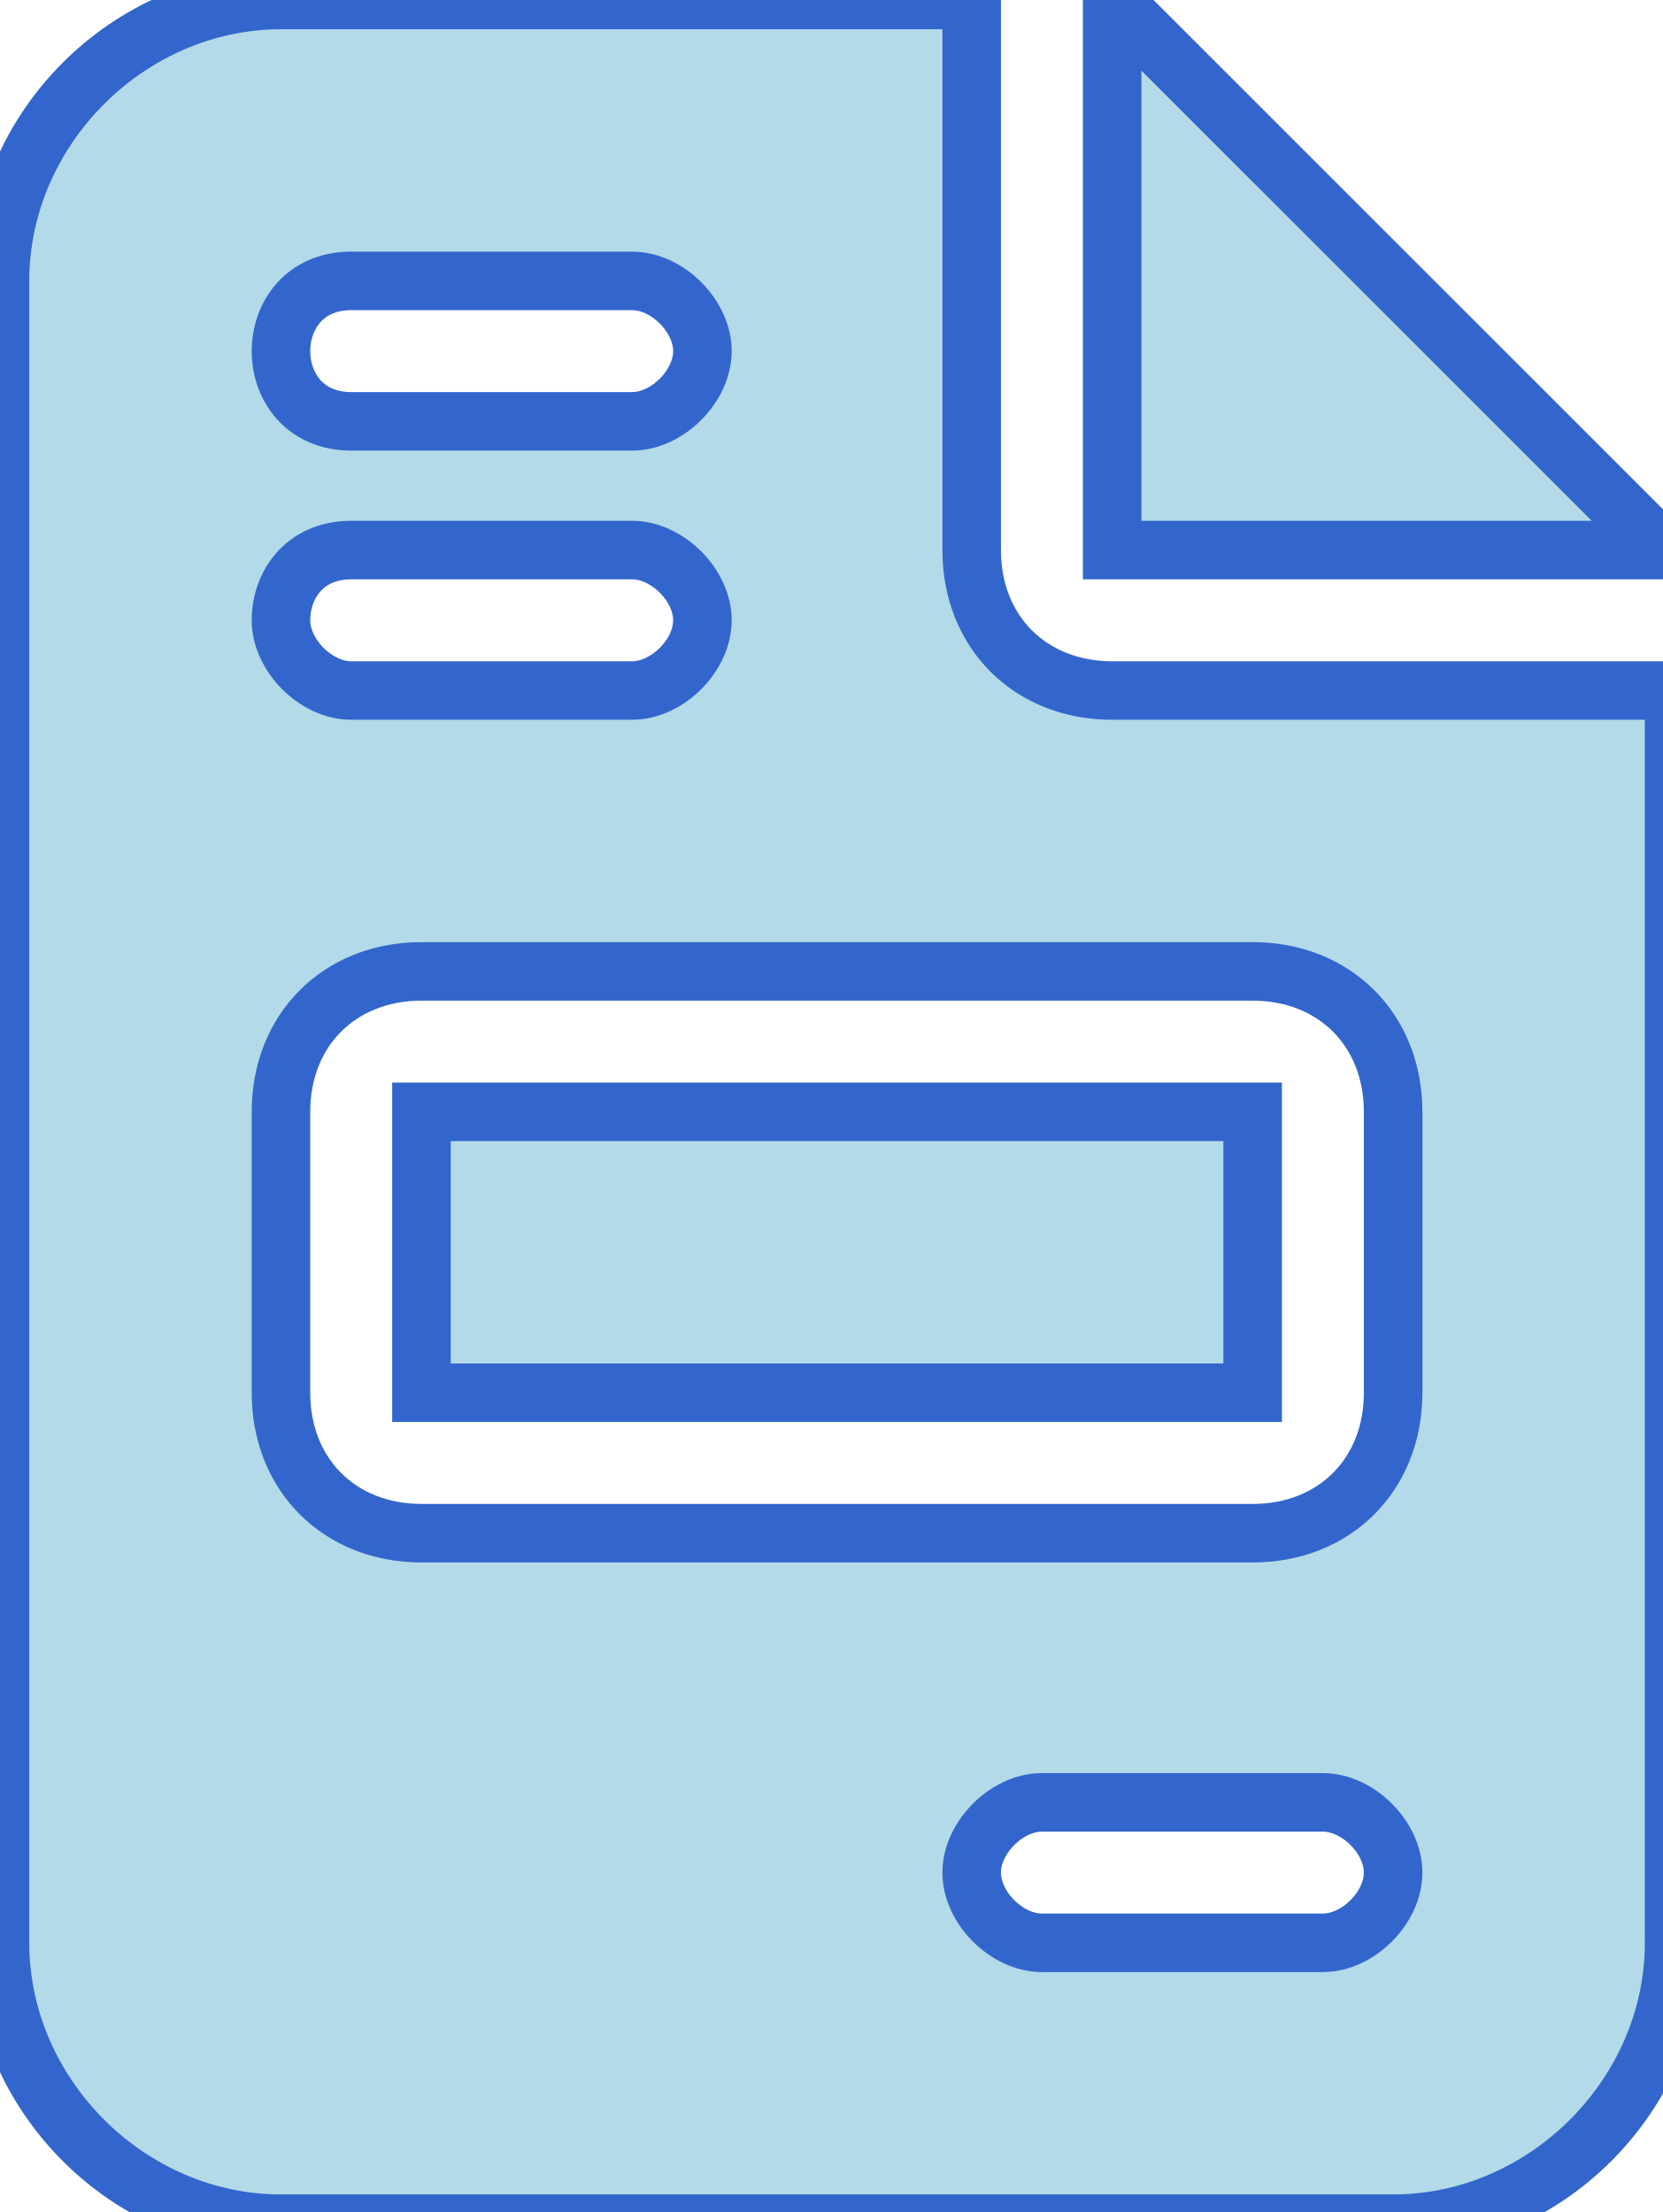
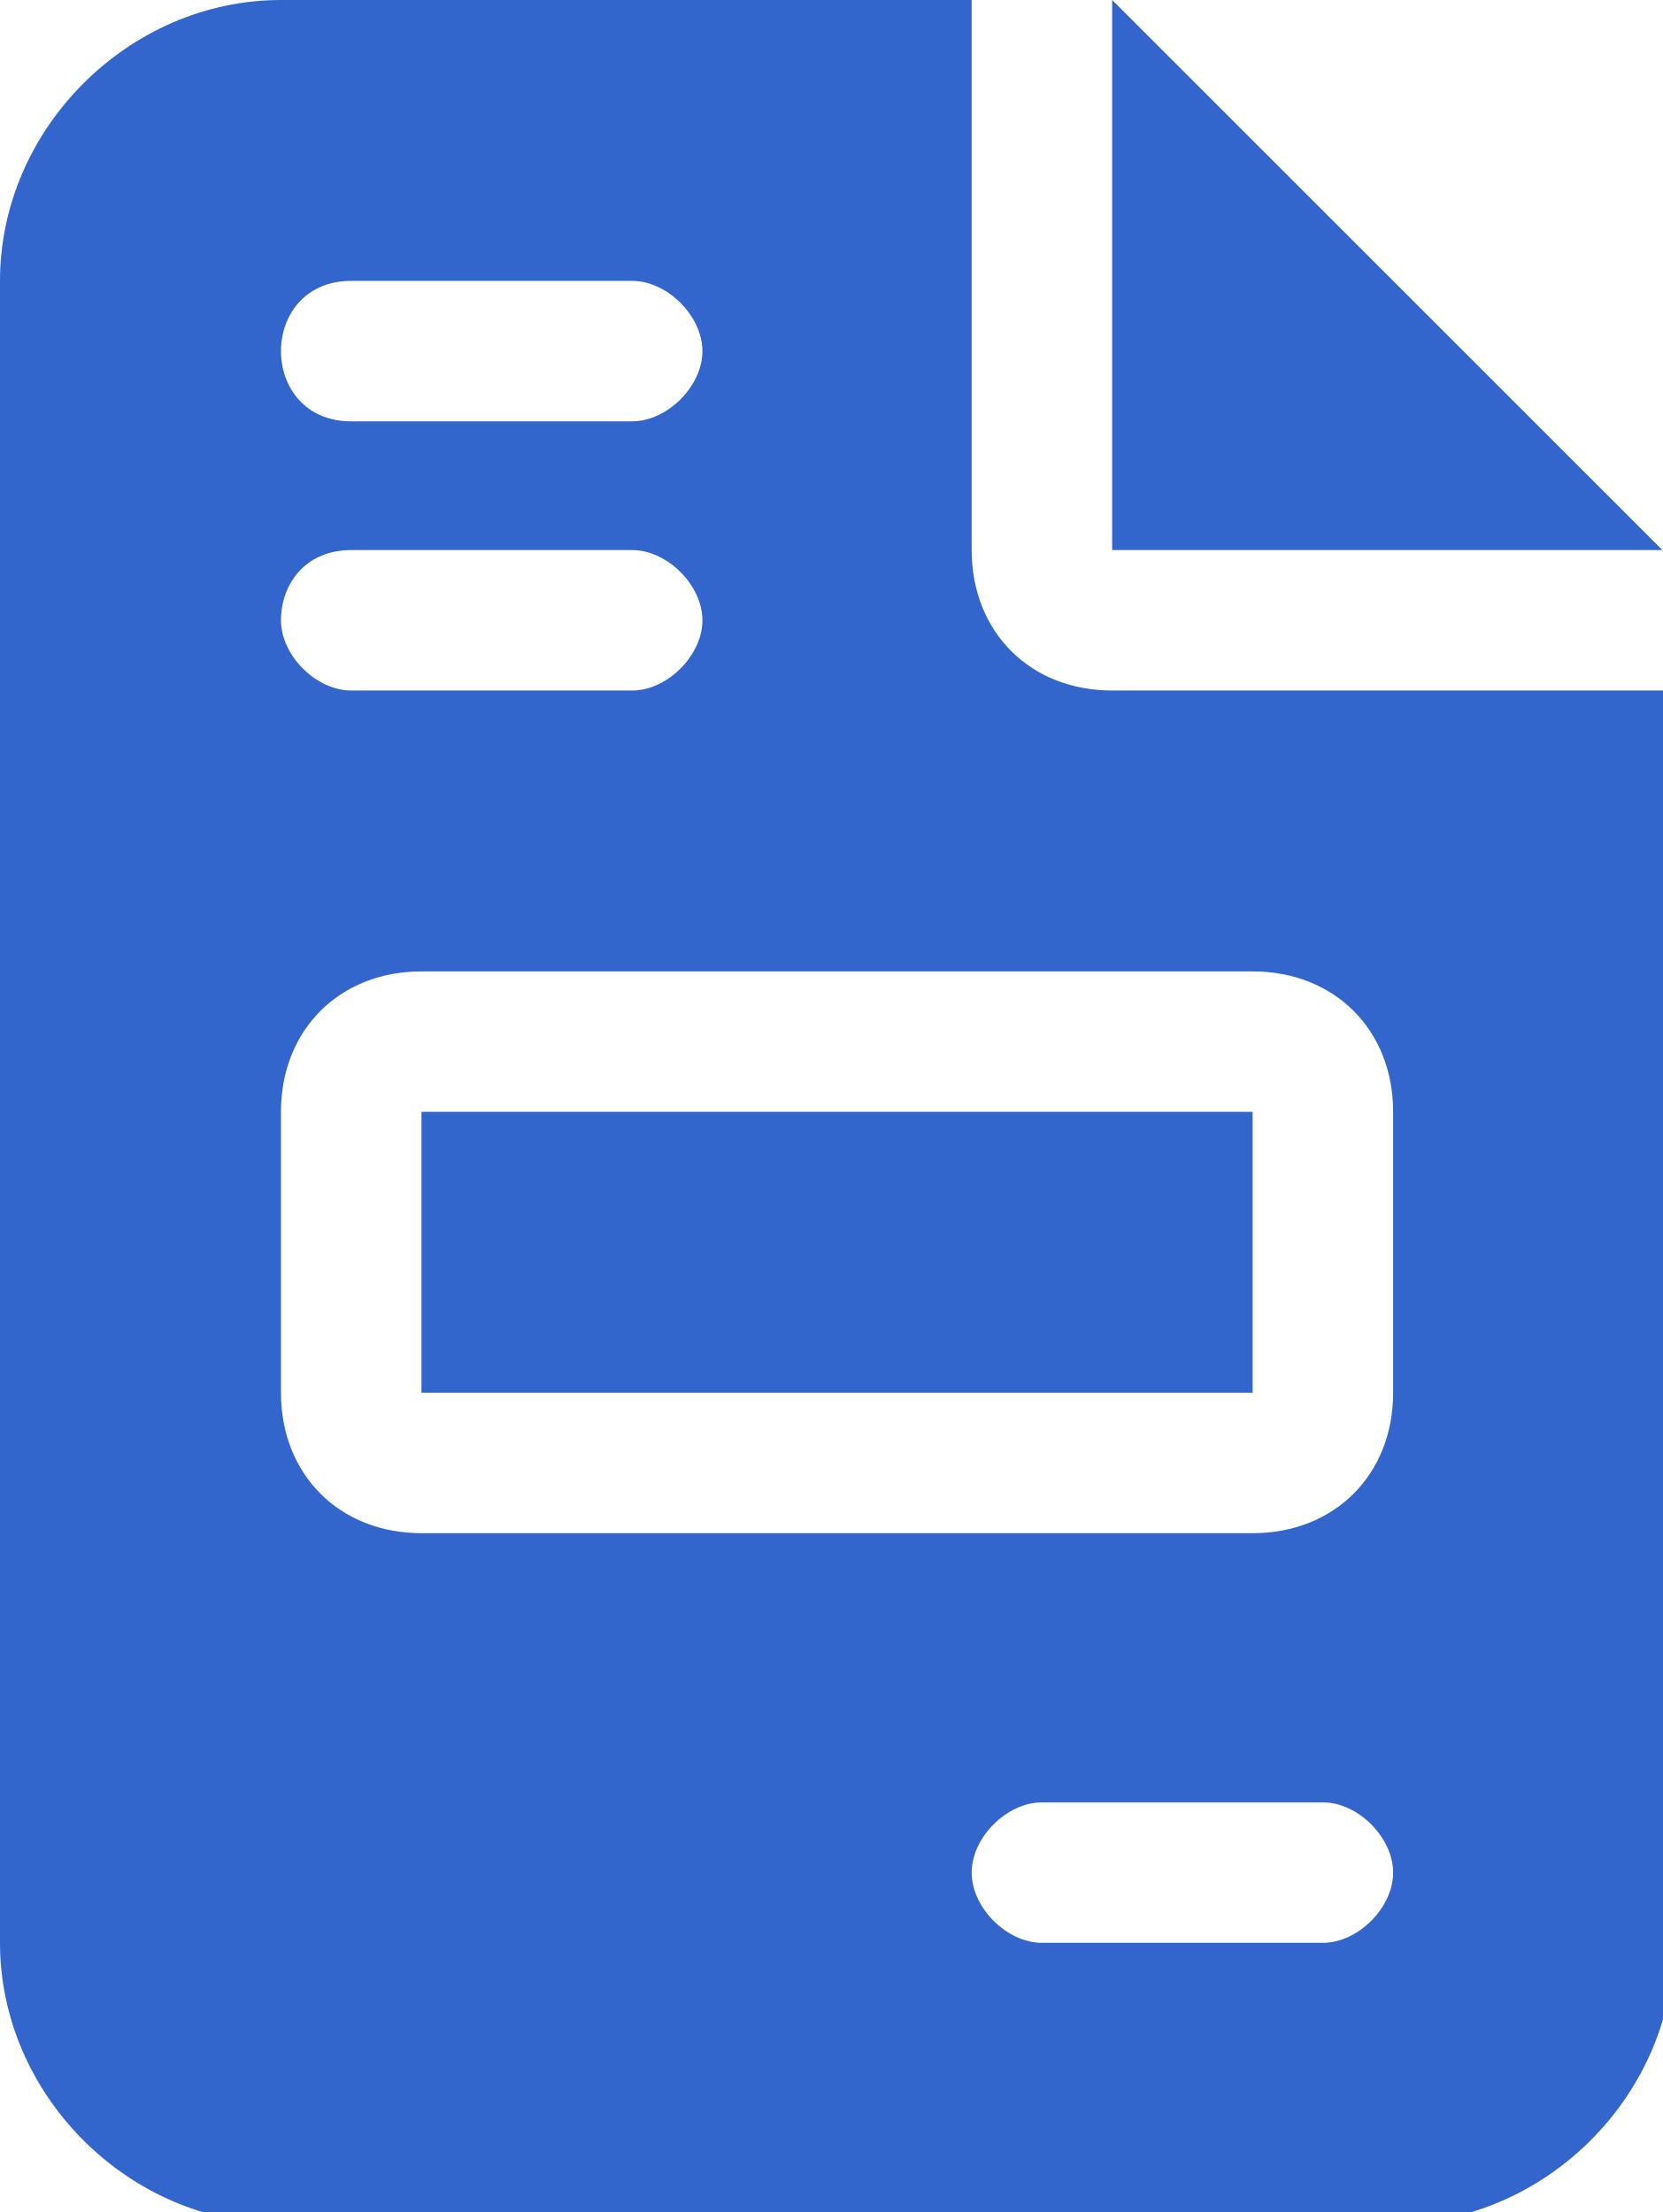
<svg xmlns="http://www.w3.org/2000/svg" version="1.1" id="Capa_1" x="0px" y="0px" viewBox="0 0 14.2 18.9" style="enable-background:new 0 0 14.2 18.9;" xml:space="preserve">
  <style type="text/css">
- 	.st0{fill:#B3DAE8;stroke:#3366CC;stroke-width:0.5;stroke-miterlimit:10;}
+ 	.st0{fill:#3366CC;}
</style>
  <path id="file-invoice" class="st0" d="M2.4,0C1.1,0,0,1.1,0,2.4v14.2C0,17.9,1.1,19,2.4,19h9.5c1.3,0,2.4-1.1,2.4-2.4V5.9H9.5  c-0.7,0-1.2-0.5-1.2-1.2l0,0V0H2.4z M9.5,0v4.7h4.7L9.5,0z M3,2.4h2.4C5.7,2.4,6,2.7,6,3S5.7,3.6,5.4,3.6l0,0H3  C2.6,3.6,2.4,3.3,2.4,3S2.6,2.4,3,2.4L3,2.4z M3,4.7h2.4C5.7,4.7,6,5,6,5.3S5.7,5.9,5.4,5.9l0,0H3c-0.3,0-0.6-0.3-0.6-0.6  S2.6,4.7,3,4.7L3,4.7z M3.6,8.3h7.1c0.7,0,1.2,0.5,1.2,1.2l0,0v2.4c0,0.7-0.5,1.2-1.2,1.2l0,0H3.6c-0.7,0-1.2-0.5-1.2-1.2l0,0V9.5  C2.4,8.8,2.9,8.3,3.6,8.3C3.5,8.3,3.5,8.3,3.6,8.3L3.6,8.3z M3.6,9.5v2.4h7.1V9.5H3.6z M8.9,15.4h2.4c0.3,0,0.6,0.3,0.6,0.6  c0,0.3-0.3,0.6-0.6,0.6H8.9c-0.3,0-0.6-0.3-0.6-0.6C8.3,15.7,8.6,15.4,8.9,15.4z" />
</svg>
